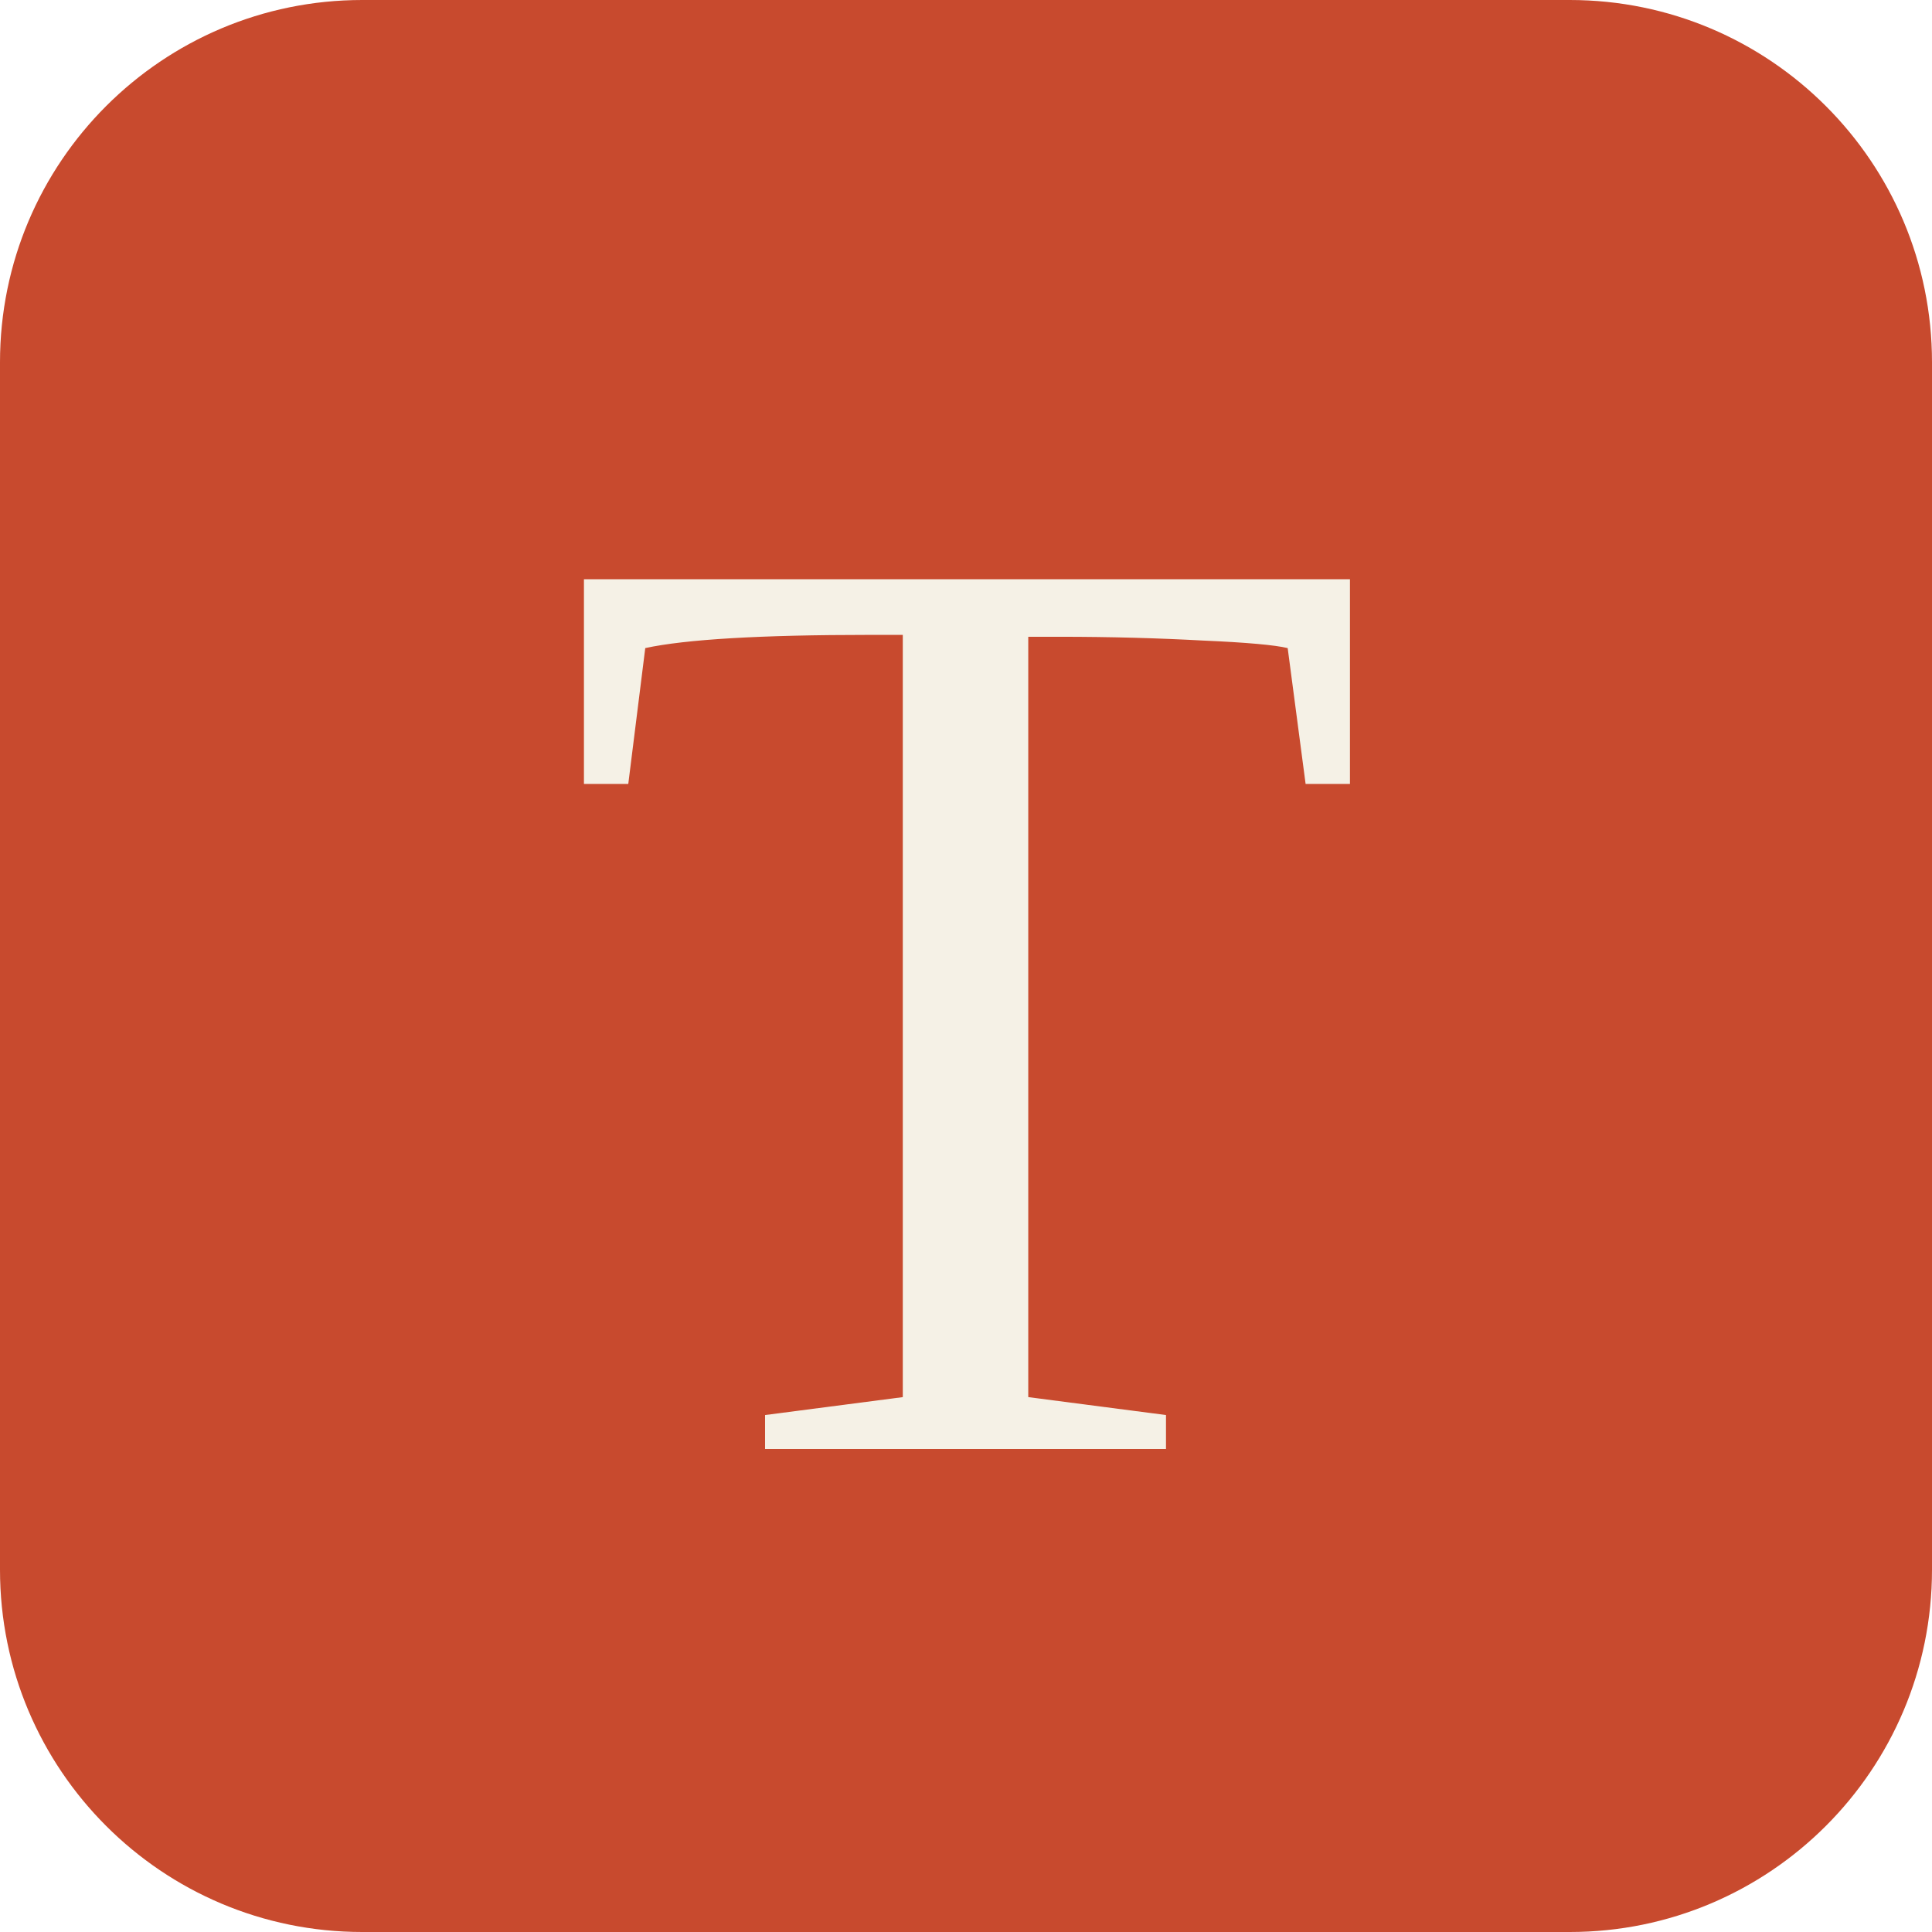
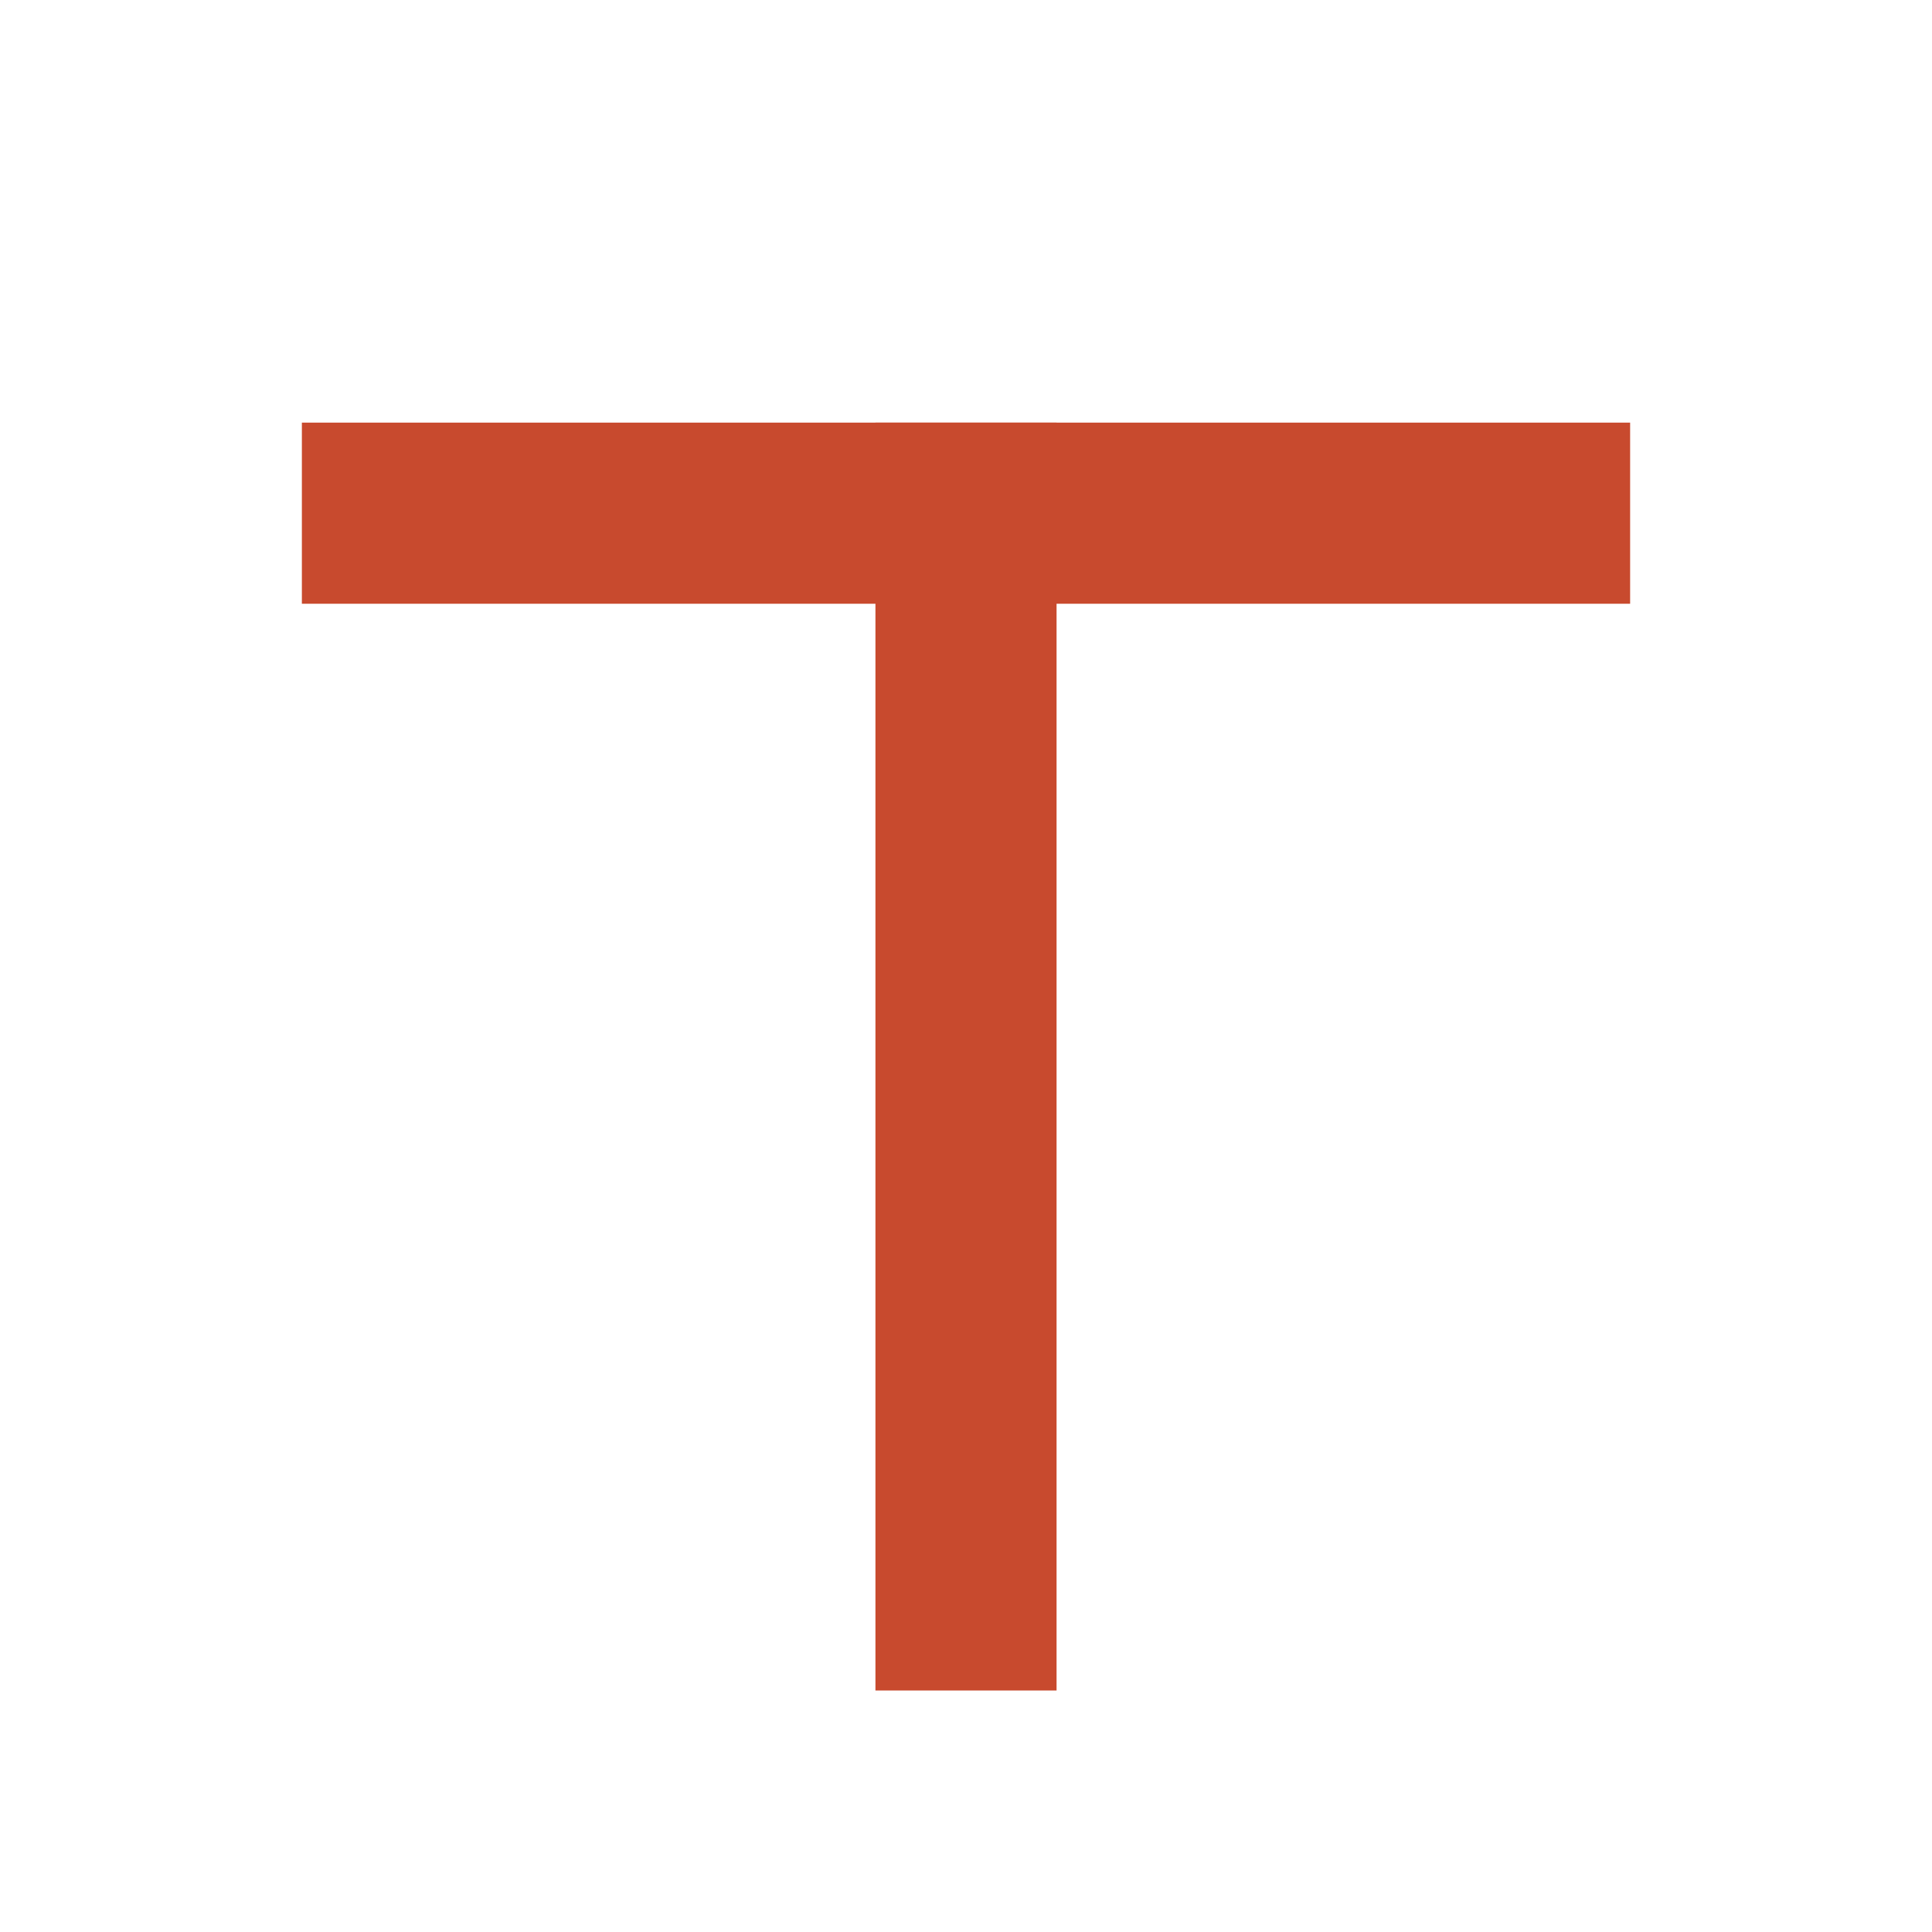
- <svg xmlns="http://www.w3.org/2000/svg" viewBox="0 0 32 32" width="32" height="32">
-   <rect width="32" height="32" rx="6" fill="#C84A2E" />
-   <text x="16" y="24" font-size="22" font-weight="400" text-anchor="middle" fill="#F5F1E6" font-family="Playfair Display, Georgia, 'Times New Roman', serif">T</text>
+ <svg xmlns="http://www.w3.org/2000/svg" viewBox="0 0 64 64" width="64" height="64">
+   <g transform="translate(32, 14)" fill="#C84A2E">
+     <rect x="-3" y="0" width="6" height="42" />
+     <rect x="-22" y="0" width="44" height="6" />
+   </g>
</svg>
